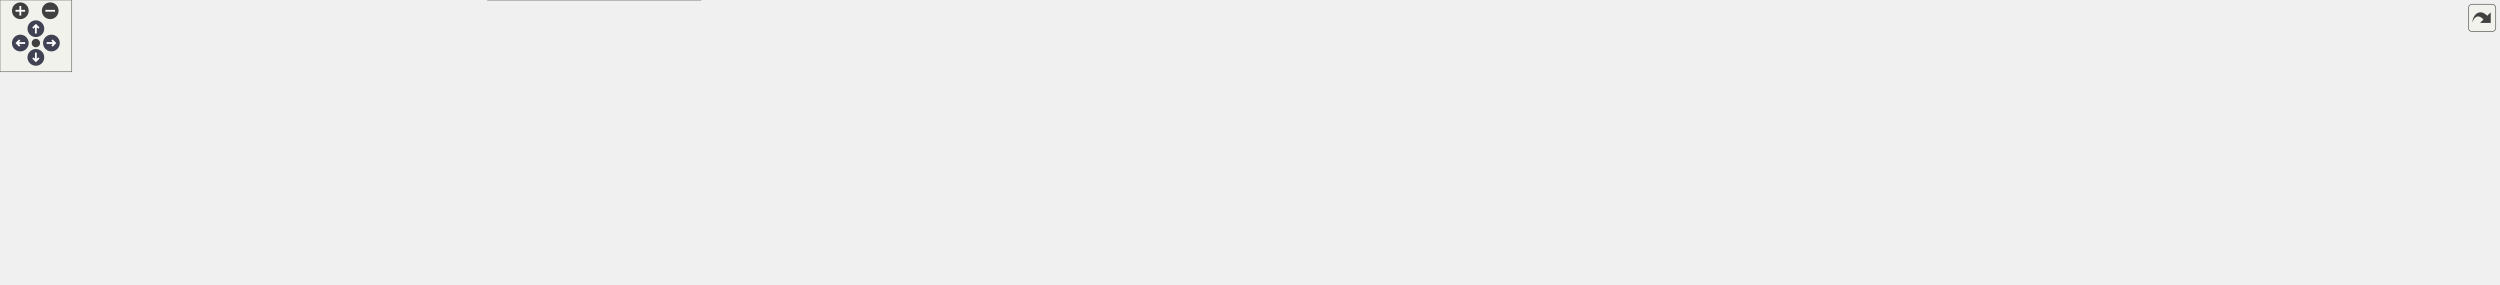
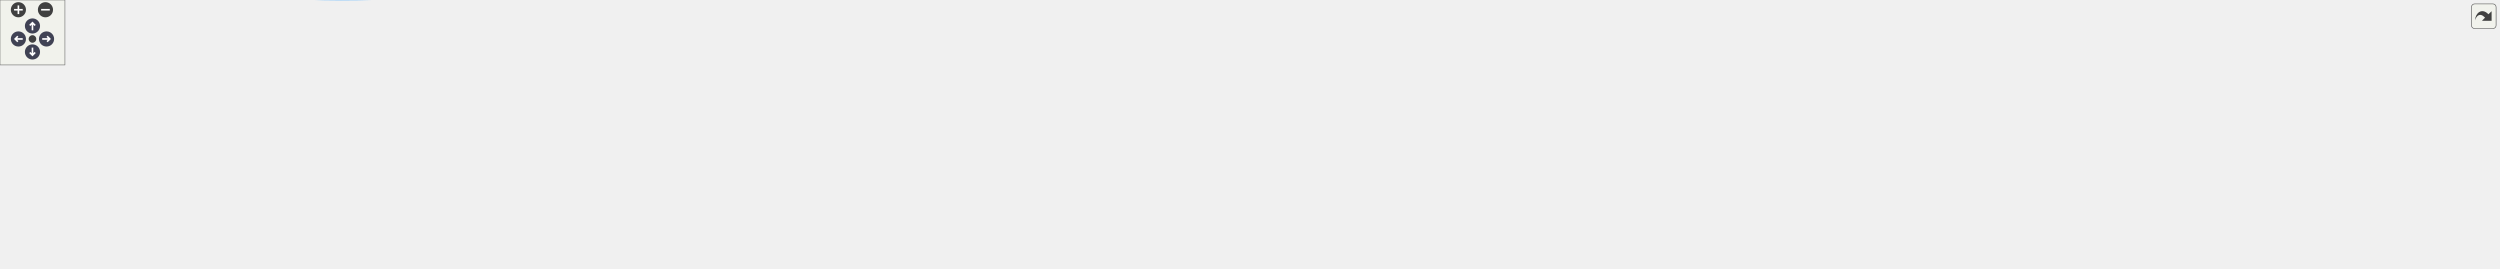
<svg xmlns="http://www.w3.org/2000/svg" xmlns:xlink="http://www.w3.org/1999/xlink" id="main" version="1.1" xml:space="preserve">
  <style type="text/css">
.node, .edge {opacity: 0.7;}
.node.selected, .edge.selected {opacity: 1;}
.edge:hover path { stroke: red; }
.edge:hover polygon { stroke: red; fill: red; }
</style>
  <defs>
    <circle id="rim" cx="0" cy="0" r="7" />
    <circle id="rim2" cx="0" cy="0" r="3.5" />
    <g id="zoomPlus">
      <use xlink:href="#rim" fill="#404040">
        <set attributeName="fill" to="#808080" begin="zoomplus.mouseover" end="zoomplus.mouseout" />
      </use>
      <path d="M-4,0h8M0,-4v8" fill="none" stroke="white" stroke-width="1.5" pointer-events="none" />
    </g>
    <g id="zoomMin">
      <use xlink:href="#rim" fill="#404040">
        <set attributeName="fill" to="#808080" begin="zoomminus.mouseover" end="zoomminus.mouseout" />
      </use>
      <path d="M-4,0h8" fill="none" stroke="white" stroke-width="1.5" pointer-events="none" />
    </g>
    <g id="arrowUp" transform="translate(30 24)">
      <use xlink:href="#rim" />
      <path pointer-events="none" fill="none" stroke="white" stroke-width="1.5" d="M0,-3.0v7 M-2.5,-0.5L0,-3.0L2.5,-0.5" />
    </g>
    <g id="arrowRight" transform="rotate(90) translate(36 -43)">
      <use xlink:href="#rim" />
      <path pointer-events="none" fill="none" stroke="white" stroke-width="1.5" d="M0,-3.0v7 M-2.5,-0.5L0,-3.0L2.5,-0.5" />
    </g>
    <g id="arrowDown" transform="rotate(180) translate(-30 -48)">
      <use xlink:href="#rim" />
      <path pointer-events="none" fill="none" stroke="white" stroke-width="1.5" d="M0,-3.0v7 M-2.5,-0.5L0,-3.0L2.5,-0.5" />
    </g>
    <g id="arrowLeft" transform="rotate(270) translate(-36 17)">
      <use xlink:href="#rim" />
      <path pointer-events="none" fill="none" stroke="white" stroke-width="1.5" d="M0,-3.0v7 M-2.5,-0.5L0,-3.0L2.5,-0.5" />
    </g>
    <g id="resetDef">
      <use xlink:href="#rim2" fill="#404040">
        <set attributeName="fill" to="#808080" begin="reset.mouseover" end="reset.mouseout" />
      </use>
    </g>
  </defs>
  <svg id="graph" class="graph">
    <g id="viewport">
      <g id="Node000001" class="node">
        <g id="a_Node000001">
          <a xlink:title=" ">
-             <polygon fill="#999999" stroke="#666666" points="2090,-121.5 1914,-121.5 1914,-102.5 2090,-102.5 2090,-121.5" />
-             <text text-anchor="middle" x="2002" y="-109.5" font-family="Helvetica,sans-Serif" font-size="10.00">TabRoom::actCompleterChanged</text>
+             <polygon fill="#999999" stroke="#666666" points="2309,-131.53 2133,-131.53 2133,-112.53 2309,-112.53 2309,-131.53" />
+             <text text-anchor="middle" x="2221" y="-119.53" font-family="Helvetica,sans-Serif" font-size="10.00">TabRoom::actCompleterChanged</text>
          </a>
        </g>
      </g>
      <g id="Node000002" class="node">
        <g id="a_Node000002">
          <a xlink:href="../../df/d78/classTabRoom.html#a1247fc20eb9536eb8f4a1596c14ee4f7" target="_top" xlink:title=" ">
-             <polygon fill="white" stroke="#666666" points="1878,-121.5 1765,-121.5 1765,-102.5 1878,-102.5 1878,-121.5" />
-             <text text-anchor="middle" x="1821.5" y="-109.5" font-family="Helvetica,sans-Serif" font-size="10.00">TabRoom::TabRoom</text>
+             <polygon fill="white" stroke="#666666" points="2097,-131.53 1984,-131.53 1984,-112.53 2097,-112.53 2097,-131.53" />
+             <text text-anchor="middle" x="2040.5" y="-119.53" font-family="Helvetica,sans-Serif" font-size="10.00">TabRoom::TabRoom</text>
          </a>
        </g>
      </g>
      <g id="edge1_Node000001_Node000002" class="edge">
        <g id="a_edge1_Node000001_Node000002">
          <a xlink:title=" ">
-             <path fill="none" stroke="#63b8ff" d="M1908.76,-112C1898.42,-112 1888.14,-112 1878.46,-112" />
-             <polygon fill="#63b8ff" stroke="#63b8ff" points="1913.84,-112 1908.84,-114.25 1911.34,-112 1908.84,-112 1908.84,-112 1908.84,-112 1911.34,-112 1908.84,-109.75 1913.84,-112 1913.84,-112" />
+             <path fill="none" stroke="#63b8ff" d="M2127.76,-122.03C2117.42,-122.03 2107.14,-122.03 2097.46,-122.03" />
+             <polygon fill="#63b8ff" stroke="#63b8ff" points="2132.84,-122.03 2127.84,-124.28 2130.34,-122.03 2127.84,-122.03 2127.84,-122.03 2127.84,-122.03 2130.34,-122.03 2127.84,-119.78 2132.84,-122.03 2132.84,-122.03" />
          </a>
        </g>
      </g>
      <g id="Node000003" class="node">
        <g id="a_Node000003">
          <a xlink:href="../../df/d78/classTabRoom.html#a9fea110e541b01ff1aca5c4836c52a83" target="_top" xlink:title=" ">
-             <polygon fill="white" stroke="#666666" points="1729,-121.5 1600,-121.5 1600,-102.5 1729,-102.5 1729,-121.5" />
-             <text text-anchor="middle" x="1664.5" y="-109.5" font-family="Helvetica,sans-Serif" font-size="10.00">TabRoom::roomClosing</text>
+             <polygon fill="white" stroke="#666666" points="1948,-131.53 1819,-131.53 1819,-112.53 1948,-112.53 1948,-131.53" />
+             <text text-anchor="middle" x="1883.5" y="-119.53" font-family="Helvetica,sans-Serif" font-size="10.00">TabRoom::roomClosing</text>
          </a>
        </g>
      </g>
      <g id="edge2_Node000002_Node000003" class="edge">
        <g id="a_edge2_Node000002_Node000003">
          <a xlink:title=" ">
-             <path fill="none" stroke="#63b8ff" d="M1759.75,-112C1749.68,-112 1739.21,-112 1729.07,-112" />
-             <polygon fill="#63b8ff" stroke="#63b8ff" points="1764.98,-112 1759.98,-114.25 1762.48,-112 1759.98,-112 1759.98,-112 1759.98,-112 1762.48,-112 1759.98,-109.75 1764.98,-112 1764.98,-112" />
+             <path fill="none" stroke="#63b8ff" d="M1978.75,-122.03C1968.68,-122.03 1958.21,-122.03 1948.07,-122.03" />
+             <polygon fill="#63b8ff" stroke="#63b8ff" points="1983.98,-122.03 1978.98,-124.28 1981.48,-122.03 1978.98,-122.03 1978.98,-122.03 1978.98,-122.03 1981.48,-122.03 1978.98,-119.78 1983.98,-122.03 1983.98,-122.03" />
          </a>
        </g>
      </g>
      <g id="Node000004" class="node">
        <g id="a_Node000004">
          <a xlink:href="../../dd/d81/classTabSupervisor.html#a7d95cde550dbc6ac07db81547b1e772d" target="_top" xlink:title=" ">
-             <polygon fill="white" stroke="#666666" points="1564,-140.5 1410,-140.5 1410,-121.5 1564,-121.5 1564,-140.5" />
-             <text text-anchor="middle" x="1487" y="-128.5" font-family="Helvetica,sans-Serif" font-size="10.00">TabSupervisor::addRoomTab</text>
+             <polygon fill="white" stroke="#666666" points="1783,-150.53 1629,-150.53 1629,-131.53 1783,-131.53 1783,-150.53" />
+             <text text-anchor="middle" x="1706" y="-138.53" font-family="Helvetica,sans-Serif" font-size="10.00">TabSupervisor::addRoomTab</text>
          </a>
        </g>
      </g>
      <g id="edge3_Node000003_Node000004" class="edge">
        <g id="a_edge3_Node000003_Node000004">
          <a xlink:title=" ">
-             <path fill="none" stroke="#63b8ff" d="M1594.46,-119.47C1584.47,-120.56 1574.15,-121.67 1564.04,-122.77" />
-             <polygon fill="#63b8ff" stroke="#63b8ff" points="1599.64,-118.91 1594.92,-121.69 1597.16,-119.18 1594.67,-119.45 1594.67,-119.45 1594.67,-119.45 1597.16,-119.18 1594.43,-117.21 1599.64,-118.91 1599.64,-118.91" />
+             <path fill="none" stroke="#63b8ff" d="M1813.46,-129.5C1803.47,-130.58 1793.15,-131.7 1783.04,-132.79" />
+             <polygon fill="#63b8ff" stroke="#63b8ff" points="1818.64,-128.94 1813.92,-131.72 1816.16,-129.21 1813.67,-129.48 1813.67,-129.48 1813.67,-129.48 1816.16,-129.21 1813.43,-127.24 1818.64,-128.94 1818.64,-128.94" />
          </a>
        </g>
      </g>
      <g id="Node000016" class="node">
        <g id="a_Node000016">
          <a xlink:href="../../df/d78/classTabRoom.html#afdb89d18fbd69967a8c8a7c537574ede" target="_top" xlink:title=" ">
-             <polygon fill="white" stroke="#666666" points="1547.5,-103.5 1426.5,-103.5 1426.5,-84.5 1547.5,-84.5 1547.5,-103.5" />
-             <text text-anchor="middle" x="1487" y="-91.5" font-family="Helvetica,sans-Serif" font-size="10.00">TabRoom::closeEvent</text>
-           </a>
-         </g>
-       </g>
-       <g id="edge18_Node000003_Node000016" class="edge">
-         <g id="a_edge18_Node000003_Node000016">
-           <a xlink:title=" ">
-             <path fill="none" stroke="#63b8ff" d="M1594.44,-104.92C1579,-103.33 1562.75,-101.67 1547.72,-100.13" />
-             <polygon fill="#63b8ff" stroke="#63b8ff" points="1599.64,-105.45 1594.44,-107.18 1597.16,-105.2 1594.67,-104.94 1594.67,-104.94 1594.67,-104.94 1597.16,-105.2 1594.9,-102.7 1599.64,-105.45 1599.64,-105.45" />
+             <polygon fill="white" stroke="#666666" points="1766.5,-113.53 1645.5,-113.53 1645.5,-94.53 1766.5,-94.53 1766.5,-113.53" />
+             <text text-anchor="middle" x="1706" y="-101.53" font-family="Helvetica,sans-Serif" font-size="10.00">TabRoom::closeEvent</text>
+           </a>
+         </g>
+       </g>
+       <g id="edge20_Node000003_Node000016" class="edge">
+         <g id="a_edge20_Node000003_Node000016">
+           <a xlink:title=" ">
+             <path fill="none" stroke="#63b8ff" d="M1813.44,-114.94C1798,-113.36 1781.75,-111.69 1766.72,-110.15" />
+             <polygon fill="#63b8ff" stroke="#63b8ff" points="1818.64,-115.48 1813.44,-117.21 1816.16,-115.22 1813.67,-114.97 1813.67,-114.97 1813.67,-114.97 1816.16,-115.22 1813.9,-112.73 1818.64,-115.48 1818.64,-115.48" />
          </a>
        </g>
      </g>
      <g id="Node000005" class="node">
        <g id="a_Node000005">
          <a xlink:href="../../dd/d81/classTabSupervisor.html#a8497e4f61413ef2740ffd0ff992587c9" target="_top" xlink:title=" ">
-             <polygon fill="white" stroke="#666666" points="1374,-140.5 1211,-140.5 1211,-121.5 1374,-121.5 1374,-140.5" />
-             <text text-anchor="middle" x="1292.5" y="-128.5" font-family="Helvetica,sans-Serif" font-size="10.00">TabSupervisor::openTabServer</text>
+             <polygon fill="white" stroke="#666666" points="1593,-150.53 1430,-150.53 1430,-131.53 1593,-131.53 1593,-150.53" />
+             <text text-anchor="middle" x="1511.5" y="-138.53" font-family="Helvetica,sans-Serif" font-size="10.00">TabSupervisor::openTabServer</text>
          </a>
        </g>
      </g>
      <g id="edge4_Node000004_Node000005" class="edge">
        <g id="a_edge4_Node000004_Node000005">
          <a xlink:title=" ">
-             <path fill="none" stroke="#63b8ff" d="M1404.65,-131C1394.54,-131 1384.2,-131 1374.09,-131" />
-             <polygon fill="#63b8ff" stroke="#63b8ff" points="1409.92,-131 1404.92,-133.25 1407.42,-131 1404.92,-131 1404.92,-131 1404.92,-131 1407.42,-131 1404.92,-128.75 1409.92,-131 1409.92,-131" />
+             <path fill="none" stroke="#63b8ff" d="M1623.65,-141.03C1613.54,-141.03 1603.2,-141.03 1593.09,-141.03" />
+             <polygon fill="#63b8ff" stroke="#63b8ff" points="1628.92,-141.03 1623.92,-143.28 1626.42,-141.03 1623.92,-141.03 1623.92,-141.03 1623.92,-141.03 1626.42,-141.03 1623.92,-138.78 1628.92,-141.03 1628.92,-141.03" />
          </a>
        </g>
      </g>
      <g id="Node000006" class="node">
        <g id="a_Node000006">
          <a xlink:href="../../dd/d81/classTabSupervisor.html#aad3dac92f6cd5253a00b3c25b322b89d" target="_top" xlink:title=" ">
-             <polygon fill="white" stroke="#666666" points="1175,-177.5 1021,-177.5 1021,-158.5 1175,-158.5 1175,-177.5" />
-             <text text-anchor="middle" x="1098" y="-165.5" font-family="Helvetica,sans-Serif" font-size="10.00">TabSupervisor::actTabServer</text>
+             <polygon fill="white" stroke="#666666" points="1394,-187.53 1240,-187.53 1240,-168.53 1394,-168.53 1394,-187.53" />
+             <text text-anchor="middle" x="1317" y="-175.53" font-family="Helvetica,sans-Serif" font-size="10.00">TabSupervisor::actTabServer</text>
          </a>
        </g>
      </g>
      <g id="edge5_Node000005_Node000006" class="edge">
        <g id="a_edge5_Node000005_Node000006">
          <a xlink:title=" ">
-             <path fill="none" stroke="#63b8ff" d="M1236.82,-141.51C1209.11,-146.84 1175.72,-153.25 1148.74,-158.44" />
-             <polygon fill="#63b8ff" stroke="#63b8ff" points="1241.93,-140.53 1237.44,-143.68 1239.47,-141 1237.02,-141.47 1237.02,-141.47 1237.02,-141.47 1239.47,-141 1236.59,-139.26 1241.93,-140.53 1241.93,-140.53" />
+             <path fill="none" stroke="#63b8ff" d="M1455.82,-151.54C1428.11,-156.86 1394.72,-163.28 1367.74,-168.47" />
+             <polygon fill="#63b8ff" stroke="#63b8ff" points="1460.93,-150.56 1456.44,-153.71 1458.47,-151.03 1456.02,-151.5 1456.02,-151.5 1456.02,-151.5 1458.47,-151.03 1455.59,-149.29 1460.93,-150.56 1460.93,-150.56" />
          </a>
        </g>
      </g>
      <g id="Node000008" class="node">
        <g id="a_Node000008">
          <a xlink:href="../../dd/d81/classTabSupervisor.html#ad642d589fb0d6e39ce3a03e64859bb57" target="_top" xlink:title=" ">
-             <polygon fill="white" stroke="#666666" points="1154.5,-140.5 1041.5,-140.5 1041.5,-121.5 1154.5,-121.5 1154.5,-140.5" />
-             <text text-anchor="middle" x="1098" y="-128.5" font-family="Helvetica,sans-Serif" font-size="10.00">TabSupervisor::start</text>
+             <polygon fill="white" stroke="#666666" points="1373.5,-150.53 1260.5,-150.53 1260.5,-131.53 1373.5,-131.53 1373.5,-150.53" />
+             <text text-anchor="middle" x="1317" y="-138.53" font-family="Helvetica,sans-Serif" font-size="10.00">TabSupervisor::start</text>
          </a>
        </g>
      </g>
      <g id="edge7_Node000005_Node000008" class="edge">
        <g id="a_edge7_Node000005_Node000008">
          <a xlink:title=" ">
-             <path fill="none" stroke="#63b8ff" d="M1205.63,-131C1188.33,-131 1170.58,-131 1154.65,-131" />
-             <polygon fill="#63b8ff" stroke="#63b8ff" points="1210.98,-131 1205.98,-133.25 1208.48,-131 1205.98,-131 1205.98,-131 1205.98,-131 1208.48,-131 1205.98,-128.75 1210.98,-131 1210.98,-131" />
+             <path fill="none" stroke="#63b8ff" d="M1424.63,-141.03C1407.33,-141.03 1389.58,-141.03 1373.65,-141.03" />
+             <polygon fill="#63b8ff" stroke="#63b8ff" points="1429.98,-141.03 1424.98,-143.28 1427.48,-141.03 1424.98,-141.03 1424.98,-141.03 1424.98,-141.03 1427.48,-141.03 1424.98,-138.78 1429.98,-141.03 1429.98,-141.03" />
          </a>
        </g>
      </g>
      <g id="Node000009" class="node">
        <g id="a_Node000009">
          <a xlink:href="../../dd/d81/classTabSupervisor.html#a8359500d6d48b7527fac81880e65e3d0" target="_top" xlink:title=" ">
-             <polygon fill="white" stroke="#666666" points="1175,-103 1021,-103 1021,-73 1175,-73 1175,-103" />
-             <text text-anchor="start" x="1029" y="-91" font-family="Helvetica,sans-Serif" font-size="10.00">TabSupervisor::switchToFirst</text>
-             <text text-anchor="middle" x="1098" y="-80" font-family="Helvetica,sans-Serif" font-size="10.00">AvailableNetworkTab</text>
+             <polygon fill="white" stroke="#666666" points="1394,-113.03 1240,-113.03 1240,-83.03 1394,-83.03 1394,-113.03" />
+             <text text-anchor="start" x="1248" y="-101.03" font-family="Helvetica,sans-Serif" font-size="10.00">TabSupervisor::switchToFirst</text>
+             <text text-anchor="middle" x="1317" y="-90.03" font-family="Helvetica,sans-Serif" font-size="10.00">AvailableNetworkTab</text>
          </a>
        </g>
      </g>
      <g id="edge8_Node000005_Node000009" class="edge">
        <g id="a_edge8_Node000005_Node000009">
          <a xlink:title=" ">
-             <path fill="none" stroke="#63b8ff" d="M1243.86,-120.36C1220.43,-115.12 1191.79,-108.73 1166.18,-103.01" />
-             <polygon fill="#63b8ff" stroke="#63b8ff" points="1248.78,-121.46 1243.41,-122.56 1246.34,-120.91 1243.9,-120.37 1243.9,-120.37 1243.9,-120.37 1246.34,-120.91 1244.39,-118.17 1248.78,-121.46 1248.78,-121.46" />
+             <path fill="none" stroke="#63b8ff" d="M1462.86,-130.39C1439.43,-125.15 1410.79,-118.75 1385.18,-113.03" />
+             <polygon fill="#63b8ff" stroke="#63b8ff" points="1467.78,-131.48 1462.41,-132.59 1465.34,-130.94 1462.9,-130.39 1462.9,-130.39 1462.9,-130.39 1465.34,-130.94 1463.39,-128.2 1467.78,-131.48 1467.78,-131.48" />
          </a>
        </g>
      </g>
      <g id="Node000007" class="node">
        <g id="a_Node000007">
          <a xlink:href="../../dd/d81/classTabSupervisor.html#a5e6baf23ec25ba9c7d95138c2b76b234" target="_top" xlink:title=" ">
-             <polygon fill="white" stroke="#666666" points="980,-177.5 821,-177.5 821,-158.5 980,-158.5 980,-177.5" />
-             <text text-anchor="middle" x="900.5" y="-165.5" font-family="Helvetica,sans-Serif" font-size="10.00">TabSupervisor::TabSupervisor</text>
+             <polygon fill="white" stroke="#666666" points="1199,-187.53 1040,-187.53 1040,-168.53 1199,-168.53 1199,-187.53" />
+             <text text-anchor="middle" x="1119.5" y="-175.53" font-family="Helvetica,sans-Serif" font-size="10.00">TabSupervisor::TabSupervisor</text>
          </a>
        </g>
      </g>
      <g id="edge6_Node000006_Node000007" class="edge">
        <g id="a_edge6_Node000006_Node000007">
          <a xlink:title=" ">
-             <path fill="none" stroke="#63b8ff" d="M1015.8,-168C1003.97,-168 991.8,-168 980.02,-168" />
-             <polygon fill="#63b8ff" stroke="#63b8ff" points="1020.85,-168 1015.85,-170.25 1018.35,-168 1015.85,-168 1015.85,-168 1015.85,-168 1018.35,-168 1015.85,-165.75 1020.85,-168 1020.85,-168" />
+             <path fill="none" stroke="#63b8ff" d="M1234.8,-178.03C1222.97,-178.03 1210.8,-178.03 1199.02,-178.03" />
+             <polygon fill="#63b8ff" stroke="#63b8ff" points="1239.85,-178.03 1234.85,-180.28 1237.35,-178.03 1234.85,-178.03 1234.85,-178.03 1234.85,-178.03 1237.35,-178.03 1234.85,-175.78 1239.85,-178.03 1239.85,-178.03" />
          </a>
        </g>
      </g>
      <g id="Node000010" class="node">
        <g id="a_Node000010">
          <a xlink:href="../../de/de3/classHomeWidget.html#a0c0d1ea5a3f6b67673f4c3a7b275af9e" target="_top" xlink:title=" ">
-             <polygon fill="white" stroke="#666666" points="985,-103 816,-103 816,-73 985,-73 985,-103" />
-             <text text-anchor="start" x="824" y="-91" font-family="Helvetica,sans-Serif" font-size="10.00">HomeWidget::extractDominant</text>
-             <text text-anchor="middle" x="900.5" y="-80" font-family="Helvetica,sans-Serif" font-size="10.00">Colors</text>
+             <polygon fill="white" stroke="#666666" points="1204,-113.03 1035,-113.03 1035,-83.03 1204,-83.03 1204,-113.03" />
+             <text text-anchor="start" x="1043" y="-101.03" font-family="Helvetica,sans-Serif" font-size="10.00">HomeWidget::extractDominant</text>
+             <text text-anchor="middle" x="1119.5" y="-90.03" font-family="Helvetica,sans-Serif" font-size="10.00">Colors</text>
          </a>
        </g>
      </g>
      <g id="edge9_Node000009_Node000010" class="edge">
        <g id="a_edge9_Node000009_Node000010">
          <a xlink:title=" ">
-             <path fill="none" stroke="#63b8ff" d="M1015.62,-88C1005.58,-88 995.29,-88 985.21,-88" />
-             <polygon fill="#63b8ff" stroke="#63b8ff" points="1020.85,-88 1015.85,-90.25 1018.35,-88 1015.85,-88 1015.85,-88 1015.85,-88 1018.35,-88 1015.85,-85.75 1020.85,-88 1020.85,-88" />
+             <path fill="none" stroke="#63b8ff" d="M1234.62,-98.03C1224.58,-98.03 1214.29,-98.03 1204.21,-98.03" />
+             <polygon fill="#63b8ff" stroke="#63b8ff" points="1239.85,-98.03 1234.85,-100.28 1237.35,-98.03 1234.85,-98.03 1234.85,-98.03 1234.85,-98.03 1237.35,-98.03 1234.85,-95.78 1239.85,-98.03 1239.85,-98.03" />
          </a>
        </g>
      </g>
      <g id="Node000011" class="node">
        <g id="a_Node000011">
          <a xlink:href="../../de/de3/classHomeWidget.html#ab3d9b41b45ce3ea2eff58af5d7f49dc3" target="_top" xlink:title=" ">
-             <polygon fill="white" stroke="#666666" points="150,-67.5 0,-67.5 0,-48.5 150,-48.5 150,-67.5" />
-             <text text-anchor="middle" x="75" y="-55.5" font-family="Helvetica,sans-Serif" font-size="10.00">HomeWidget::HomeWidget</text>
+             <polygon fill="white" stroke="#666666" points="150,-76.53 0,-76.53 0,-57.53 150,-57.53 150,-76.53" />
+             <text text-anchor="middle" x="75" y="-64.53" font-family="Helvetica,sans-Serif" font-size="10.00">HomeWidget::HomeWidget</text>
          </a>
        </g>
      </g>
      <g id="edge10_Node000010_Node000011" class="edge">
        <g id="a_edge10_Node000010_Node000011">
          <a xlink:title=" ">
-             <path fill="none" stroke="#63b8ff" d="M810.77,-100.67C674.92,-117.57 407.78,-140.9 186,-100 152.63,-93.85 116.28,-78.01 94.85,-67.64" />
-             <polygon fill="#63b8ff" stroke="#63b8ff" points="815.95,-100.02 811.27,-102.88 813.47,-100.33 810.99,-100.64 810.99,-100.64 810.99,-100.64 813.47,-100.33 810.71,-98.41 815.95,-100.02 815.95,-100.02" />
+             <path fill="none" stroke="#63b8ff" d="M1029.61,-111.29C948.4,-122.26 824.91,-136.03 717,-136.03 717,-136.03 717,-136.03 498.5,-136.03 358.48,-136.03 323.43,-122.82 186,-96.03 159.44,-90.85 129.81,-82.91 107.99,-76.64" />
+             <polygon fill="#63b8ff" stroke="#63b8ff" points="1034.9,-110.58 1030.25,-113.48 1032.42,-110.91 1029.94,-111.25 1029.94,-111.25 1029.94,-111.25 1032.42,-110.91 1029.64,-109.02 1034.9,-110.58 1034.9,-110.58" />
          </a>
        </g>
      </g>
      <g id="Node000012" class="node">
        <g id="a_Node000012">
          <a xlink:href="../../de/de3/classHomeWidget.html#ac12a6f762df6811cf8410262717552e1" target="_top" xlink:title=" ">
-             <polygon fill="white" stroke="#666666" points="780,-73 622,-73 622,-43 780,-43 780,-73" />
-             <text text-anchor="start" x="630" y="-61" font-family="Helvetica,sans-Serif" font-size="10.00">HomeWidget::updateButtons</text>
-             <text text-anchor="middle" x="701" y="-50" font-family="Helvetica,sans-Serif" font-size="10.00">ToBackgroundColor</text>
+             <polygon fill="white" stroke="#666666" points="999,-92.03 841,-92.03 841,-62.03 999,-62.03 999,-92.03" />
+             <text text-anchor="start" x="849" y="-80.03" font-family="Helvetica,sans-Serif" font-size="10.00">HomeWidget::updateButtons</text>
+             <text text-anchor="middle" x="920" y="-69.03" font-family="Helvetica,sans-Serif" font-size="10.00">ToBackgroundColor</text>
          </a>
        </g>
      </g>
      <g id="edge11_Node000010_Node000012" class="edge">
        <g id="a_edge11_Node000010_Node000012">
          <a xlink:title=" ">
-             <path fill="none" stroke="#63b8ff" d="M810.76,-74.52C800.58,-72.97 790.26,-71.41 780.23,-69.88" />
-             <polygon fill="#63b8ff" stroke="#63b8ff" points="815.74,-75.28 810.46,-76.75 813.27,-74.9 810.8,-74.53 810.8,-74.53 810.8,-74.53 813.27,-74.9 811.14,-72.3 815.74,-75.28 815.74,-75.28" />
+             <path fill="none" stroke="#63b8ff" d="M1029.76,-88.59C1019.58,-87.51 1009.26,-86.41 999.23,-85.35" />
+             <polygon fill="#63b8ff" stroke="#63b8ff" points="1034.74,-89.12 1029.53,-90.83 1032.26,-88.86 1029.77,-88.59 1029.77,-88.59 1029.77,-88.59 1032.26,-88.86 1030.01,-86.36 1034.74,-89.12 1034.74,-89.12" />
+           </a>
+         </g>
+       </g>
+       <g id="edge12_Node000012_Node000011" class="edge">
+         <g id="a_edge12_Node000012_Node000011">
+           <a xlink:title=" ">
+             <path fill="none" stroke="#63b8ff" d="M835.74,-77.82C825.39,-77.9 814.95,-77.97 805,-78.03 529.89,-79.55 460.71,-93.97 186,-79.03 174.39,-78.4 162.13,-77.39 150.17,-76.23" />
+             <polygon fill="#63b8ff" stroke="#63b8ff" points="840.81,-77.78 835.83,-80.07 838.31,-77.8 835.81,-77.82 835.81,-77.82 835.81,-77.82 838.31,-77.8 835.79,-75.57 840.81,-77.78 840.81,-77.78" />
          </a>
        </g>
      </g>
      <g id="Node000013" class="node">
        <g id="a_Node000013">
          <a xlink:href="../../de/de3/classHomeWidget.html#aa0e9bb35c3b793b0a445e8be0ef9302f" target="_top" xlink:title=" ">
-             <polygon fill="white" stroke="#666666" points="372,-73 186,-73 186,-43 372,-43 372,-73" />
-             <text text-anchor="start" x="194" y="-61" font-family="Helvetica,sans-Serif" font-size="10.00">HomeWidget::initializeBackground</text>
-             <text text-anchor="middle" x="279" y="-50" font-family="Helvetica,sans-Serif" font-size="10.00">FromSource</text>
-           </a>
-         </g>
-       </g>
-       <g id="edge12_Node000012_Node000013" class="edge">
-         <g id="a_edge12_Node000012_Node000013">
-           <a xlink:title=" ">
-             <path fill="none" stroke="#63b8ff" d="M616.96,-58C546.42,-58 445.29,-58 372.24,-58" />
-             <polygon fill="#63b8ff" stroke="#63b8ff" points="621.99,-58 616.99,-60.25 619.49,-58 616.99,-58 616.99,-58 616.99,-58 619.49,-58 616.99,-55.75 621.99,-58 621.99,-58" />
+             <polygon fill="white" stroke="#666666" points="372,-52.03 186,-52.03 186,-22.03 372,-22.03 372,-52.03" />
+             <text text-anchor="start" x="194" y="-40.03" font-family="Helvetica,sans-Serif" font-size="10.00">HomeWidget::initializeBackground</text>
+             <text text-anchor="middle" x="279" y="-29.03" font-family="Helvetica,sans-Serif" font-size="10.00">FromSource</text>
+           </a>
+         </g>
+       </g>
+       <g id="edge13_Node000012_Node000013" class="edge">
+         <g id="a_edge13_Node000012_Node000013">
+           <a xlink:title=" ">
+             <path fill="none" stroke="#63b8ff" d="M835.7,-71.81C716.05,-64.32 496.32,-50.57 372.02,-42.79" />
+             <polygon fill="#63b8ff" stroke="#63b8ff" points="840.97,-72.14 835.83,-74.08 838.47,-71.99 835.98,-71.83 835.98,-71.83 835.98,-71.83 838.47,-71.99 836.12,-69.58 840.97,-72.14 840.97,-72.14" />
          </a>
        </g>
      </g>
      <g id="Node000014" class="node">
        <g id="a_Node000014">
          <a xlink:href="../../de/de3/classHomeWidget.html#a0cd139684e70ff516db79e7355e3bf17" target="_top" xlink:title=" ">
-             <polygon fill="white" stroke="#666666" points="586,-30 408,-30 408,0 586,0 586,-30" />
-             <text text-anchor="start" x="416" y="-18" font-family="Helvetica,sans-Serif" font-size="10.00">HomeWidget::updateBackground</text>
-             <text text-anchor="middle" x="497" y="-7" font-family="Helvetica,sans-Serif" font-size="10.00">Properties</text>
-           </a>
-         </g>
-       </g>
-       <g id="edge15_Node000012_Node000014" class="edge">
-         <g id="a_edge15_Node000012_Node000014">
-           <a xlink:title=" ">
-             <path fill="none" stroke="#63b8ff" d="M624.24,-41.87C606.01,-37.99 586.6,-33.86 568.61,-30.03" />
-             <polygon fill="#63b8ff" stroke="#63b8ff" points="629.35,-42.96 623.99,-44.12 626.9,-42.44 624.46,-41.92 624.46,-41.92 624.46,-41.92 626.9,-42.44 624.93,-39.72 629.35,-42.96 629.35,-42.96" />
-           </a>
-         </g>
-       </g>
-       <g id="edge13_Node000013_Node000011" class="edge">
-         <g id="a_edge13_Node000013_Node000011">
-           <a xlink:title=" ">
-             <path fill="none" stroke="#63b8ff" d="M180.81,-58C170.5,-58 160.13,-58 150.15,-58" />
-             <polygon fill="#63b8ff" stroke="#63b8ff" points="185.87,-58 180.87,-60.25 183.37,-58 180.87,-58 180.87,-58 180.87,-58 183.37,-58 180.87,-55.75 185.87,-58 185.87,-58" />
-           </a>
-         </g>
-       </g>
-       <g id="edge14_Node000013_Node000013" class="edge">
-         <g id="a_edge14_Node000013_Node000013">
-           <a xlink:title=" ">
-             <path fill="none" stroke="#63b8ff" d="M316.83,-77.89C317.75,-85.11 305.14,-91 279,-91 247.44,-91 235.6,-82.41 243.49,-73.28" />
-             <polygon fill="#63b8ff" stroke="#63b8ff" points="314.51,-73.28 318.76,-76.73 315.63,-75.51 316.75,-77.74 316.75,-77.74 316.75,-77.74 315.63,-75.51 314.74,-78.75 314.51,-73.28 314.51,-73.28" />
+             <polygon fill="white" stroke="#666666" points="805,-32.03 627,-32.03 627,-2.03 805,-2.03 805,-32.03" />
+             <text text-anchor="start" x="635" y="-20.03" font-family="Helvetica,sans-Serif" font-size="10.00">HomeWidget::updateBackground</text>
+             <text text-anchor="middle" x="716" y="-9.03" font-family="Helvetica,sans-Serif" font-size="10.00">Properties</text>
+           </a>
+         </g>
+       </g>
+       <g id="edge16_Node000012_Node000014" class="edge">
+         <g id="a_edge16_Node000012_Node000014">
+           <a xlink:title=" ">
+             <path fill="none" stroke="#63b8ff" d="M863.17,-60.44C833.3,-51.57 796.79,-40.73 767.73,-32.1" />
+             <polygon fill="#63b8ff" stroke="#63b8ff" points="868.29,-61.96 862.85,-62.7 865.89,-61.25 863.49,-60.54 863.49,-60.54 863.49,-60.54 865.89,-61.25 864.14,-58.38 868.29,-61.96 868.29,-61.96" />
+           </a>
+         </g>
+       </g>
+       <g id="edge14_Node000013_Node000011" class="edge">
+         <g id="a_edge14_Node000013_Node000011">
+           <a xlink:title=" ">
+             <path fill="none" stroke="#63b8ff" d="M180.77,-51.47C166.92,-53.52 152.98,-55.59 139.99,-57.52" />
+             <polygon fill="#63b8ff" stroke="#63b8ff" points="185.87,-50.71 181.25,-53.67 183.39,-51.08 180.92,-51.44 180.92,-51.44 180.92,-51.44 183.39,-51.08 180.59,-49.22 185.87,-50.71 185.87,-50.71" />
+           </a>
+         </g>
+       </g>
+       <g id="edge15_Node000013_Node000013" class="edge">
+         <g id="a_edge15_Node000013_Node000013">
+           <a xlink:title=" ">
+             <path fill="none" stroke="#63b8ff" d="M316.83,-56.92C317.75,-64.13 305.14,-70.03 279,-70.03 247.44,-70.03 235.6,-61.43 243.49,-52.3" />
+             <polygon fill="#63b8ff" stroke="#63b8ff" points="314.51,-52.3 318.76,-55.76 315.63,-54.54 316.75,-56.77 316.75,-56.77 316.75,-56.77 315.63,-54.54 314.74,-57.78 314.51,-52.3 314.51,-52.3" />
          </a>
        </g>
      </g>
      <g id="Node000015" class="node">
        <g id="a_Node000015">
          <a xlink:href="../../de/de3/classHomeWidget.html#a19406fd461186177192c80e241cc40cb" target="_top" xlink:title=" ">
-             <polygon fill="white" stroke="#666666" points="370.5,-24.5 187.5,-24.5 187.5,-5.5 370.5,-5.5 370.5,-24.5" />
-             <text text-anchor="middle" x="279" y="-12.5" font-family="Helvetica,sans-Serif" font-size="10.00">HomeWidget::updateRandomCard</text>
-           </a>
-         </g>
-       </g>
-       <g id="edge16_Node000014_Node000015" class="edge">
-         <g id="a_edge16_Node000014_Node000015">
-           <a xlink:title=" ">
-             <path fill="none" stroke="#63b8ff" d="M402.65,-15C392.05,-15 381.25,-15 370.69,-15" />
-             <polygon fill="#63b8ff" stroke="#63b8ff" points="407.83,-15 402.83,-17.25 405.33,-15 402.83,-15 402.83,-15 402.83,-15 405.33,-15 402.83,-12.75 407.83,-15 407.83,-15" />
-           </a>
-         </g>
-       </g>
-       <g id="edge17_Node000015_Node000011" class="edge">
-         <g id="a_edge17_Node000015_Node000011">
-           <a xlink:title=" ">
-             <path fill="none" stroke="#63b8ff" d="M226.02,-25.63C212.95,-28.33 198.96,-31.25 186,-34 163.92,-38.69 139.37,-44.03 119.08,-48.49" />
-             <polygon fill="#63b8ff" stroke="#63b8ff" points="231.18,-24.56 226.73,-27.78 228.73,-25.07 226.28,-25.58 226.28,-25.58 226.28,-25.58 228.73,-25.07 225.82,-23.37 231.18,-24.56 231.18,-24.56" />
+             <polygon fill="white" stroke="#666666" points="591,-26.53 408,-26.53 408,-7.53 591,-7.53 591,-26.53" />
+             <text text-anchor="middle" x="499.5" y="-14.53" font-family="Helvetica,sans-Serif" font-size="10.00">HomeWidget::updateRandomCard</text>
+           </a>
+         </g>
+       </g>
+       <g id="edge17_Node000014_Node000015" class="edge">
+         <g id="a_edge17_Node000014_Node000015">
+           <a xlink:title=" ">
+             <path fill="none" stroke="#63b8ff" d="M621.56,-17.03C611.45,-17.03 601.18,-17.03 591.11,-17.03" />
+             <polygon fill="#63b8ff" stroke="#63b8ff" points="626.83,-17.03 621.83,-19.28 624.33,-17.03 621.83,-17.03 621.83,-17.03 621.83,-17.03 624.33,-17.03 621.83,-14.78 626.83,-17.03 626.83,-17.03" />
+           </a>
+         </g>
+       </g>
+       <g id="edge18_Node000015_Node000011" class="edge">
+         <g id="a_edge18_Node000015_Node000011">
+           <a xlink:title=" ">
+             <path fill="none" stroke="#63b8ff" d="M430.28,-6.89C366.29,0.45 268.38,6.1 186,-13.03 149.11,-21.59 110.34,-44.35 90.14,-57.43" />
+             <polygon fill="#63b8ff" stroke="#63b8ff" points="435.6,-7.51 430.37,-9.17 433.11,-7.22 430.63,-6.93 430.63,-6.93 430.63,-6.93 433.11,-7.22 430.89,-4.7 435.6,-7.51 435.6,-7.51" />
+           </a>
+         </g>
+       </g>
+       <g id="edge19_Node000015_Node000013" class="edge">
+         <g id="a_edge19_Node000015_Node000013">
+           <a xlink:title=" ">
+             <path fill="none" stroke="#63b8ff" d="M402.5,-25.81C392.45,-26.73 382.25,-27.67 372.24,-28.58" />
+             <polygon fill="#63b8ff" stroke="#63b8ff" points="407.73,-25.34 402.96,-28.03 405.24,-25.56 402.76,-25.79 402.76,-25.79 402.76,-25.79 405.24,-25.56 402.55,-23.55 407.73,-25.34 407.73,-25.34" />
          </a>
        </g>
      </g>
    </g>
  </svg>
  <g id="navigator" transform="translate(0 0)" fill="#404254">
    <rect fill="#f2f5e9" fill-opacity="0.5" stroke="#606060" stroke-width=".5" x="0" y="0" width="60" height="60" />
    <use id="zoomplus" xlink:href="#zoomPlus" x="17" y="9" />
    <use id="zoomminus" xlink:href="#zoomMin" x="42" y="9" />
    <use id="reset" xlink:href="#resetDef" x="30" y="36" />
    <use id="arrowup" xlink:href="#arrowUp" x="0" y="0" />
    <use id="arrowright" xlink:href="#arrowRight" x="0" y="0" />
    <use id="arrowdown" xlink:href="#arrowDown" x="0" y="0" />
    <use id="arrowleft" xlink:href="#arrowLeft" x="0" y="0" />
  </g>
  <svg viewBox="0 0 15 15" width="100%" height="30px" preserveAspectRatio="xMaxYMin meet">
    <g id="arrow_out" transform="scale(0.3 0.3)">
      <a xlink:href="classTabRoom_aa081d0899920f5c71212eb17782a4ab0_icgraph_org.svg" target="_base">
        <rect id="button" ry="5" rx="5" y="6" x="6" height="38" width="38" fill="#f2f5e9" fill-opacity="0.5" stroke="#606060" stroke-width="1.0" />
        <path id="arrow" d="M 11.5,31.437 C 11.94,20.098 22.043,11.323 32.159,21.979 L 37.069,17.246 C 37.069,17.246 37.088,32 37.088,32 L 22.16,31.978 C 22.16,31.978 26.998,27.14 26.998,27.14 C 18.529,18.264 13.292,25.23 11.5,31.437 z" style="fill:#404040;" />
      </a>
    </g>
  </svg>
  <style type="text/css">

[data-mouse-over-selected='false'] { opacity: 0.7; }
[data-mouse-over-selected='true']  { opacity: 1.0; }

</style>
</svg>
